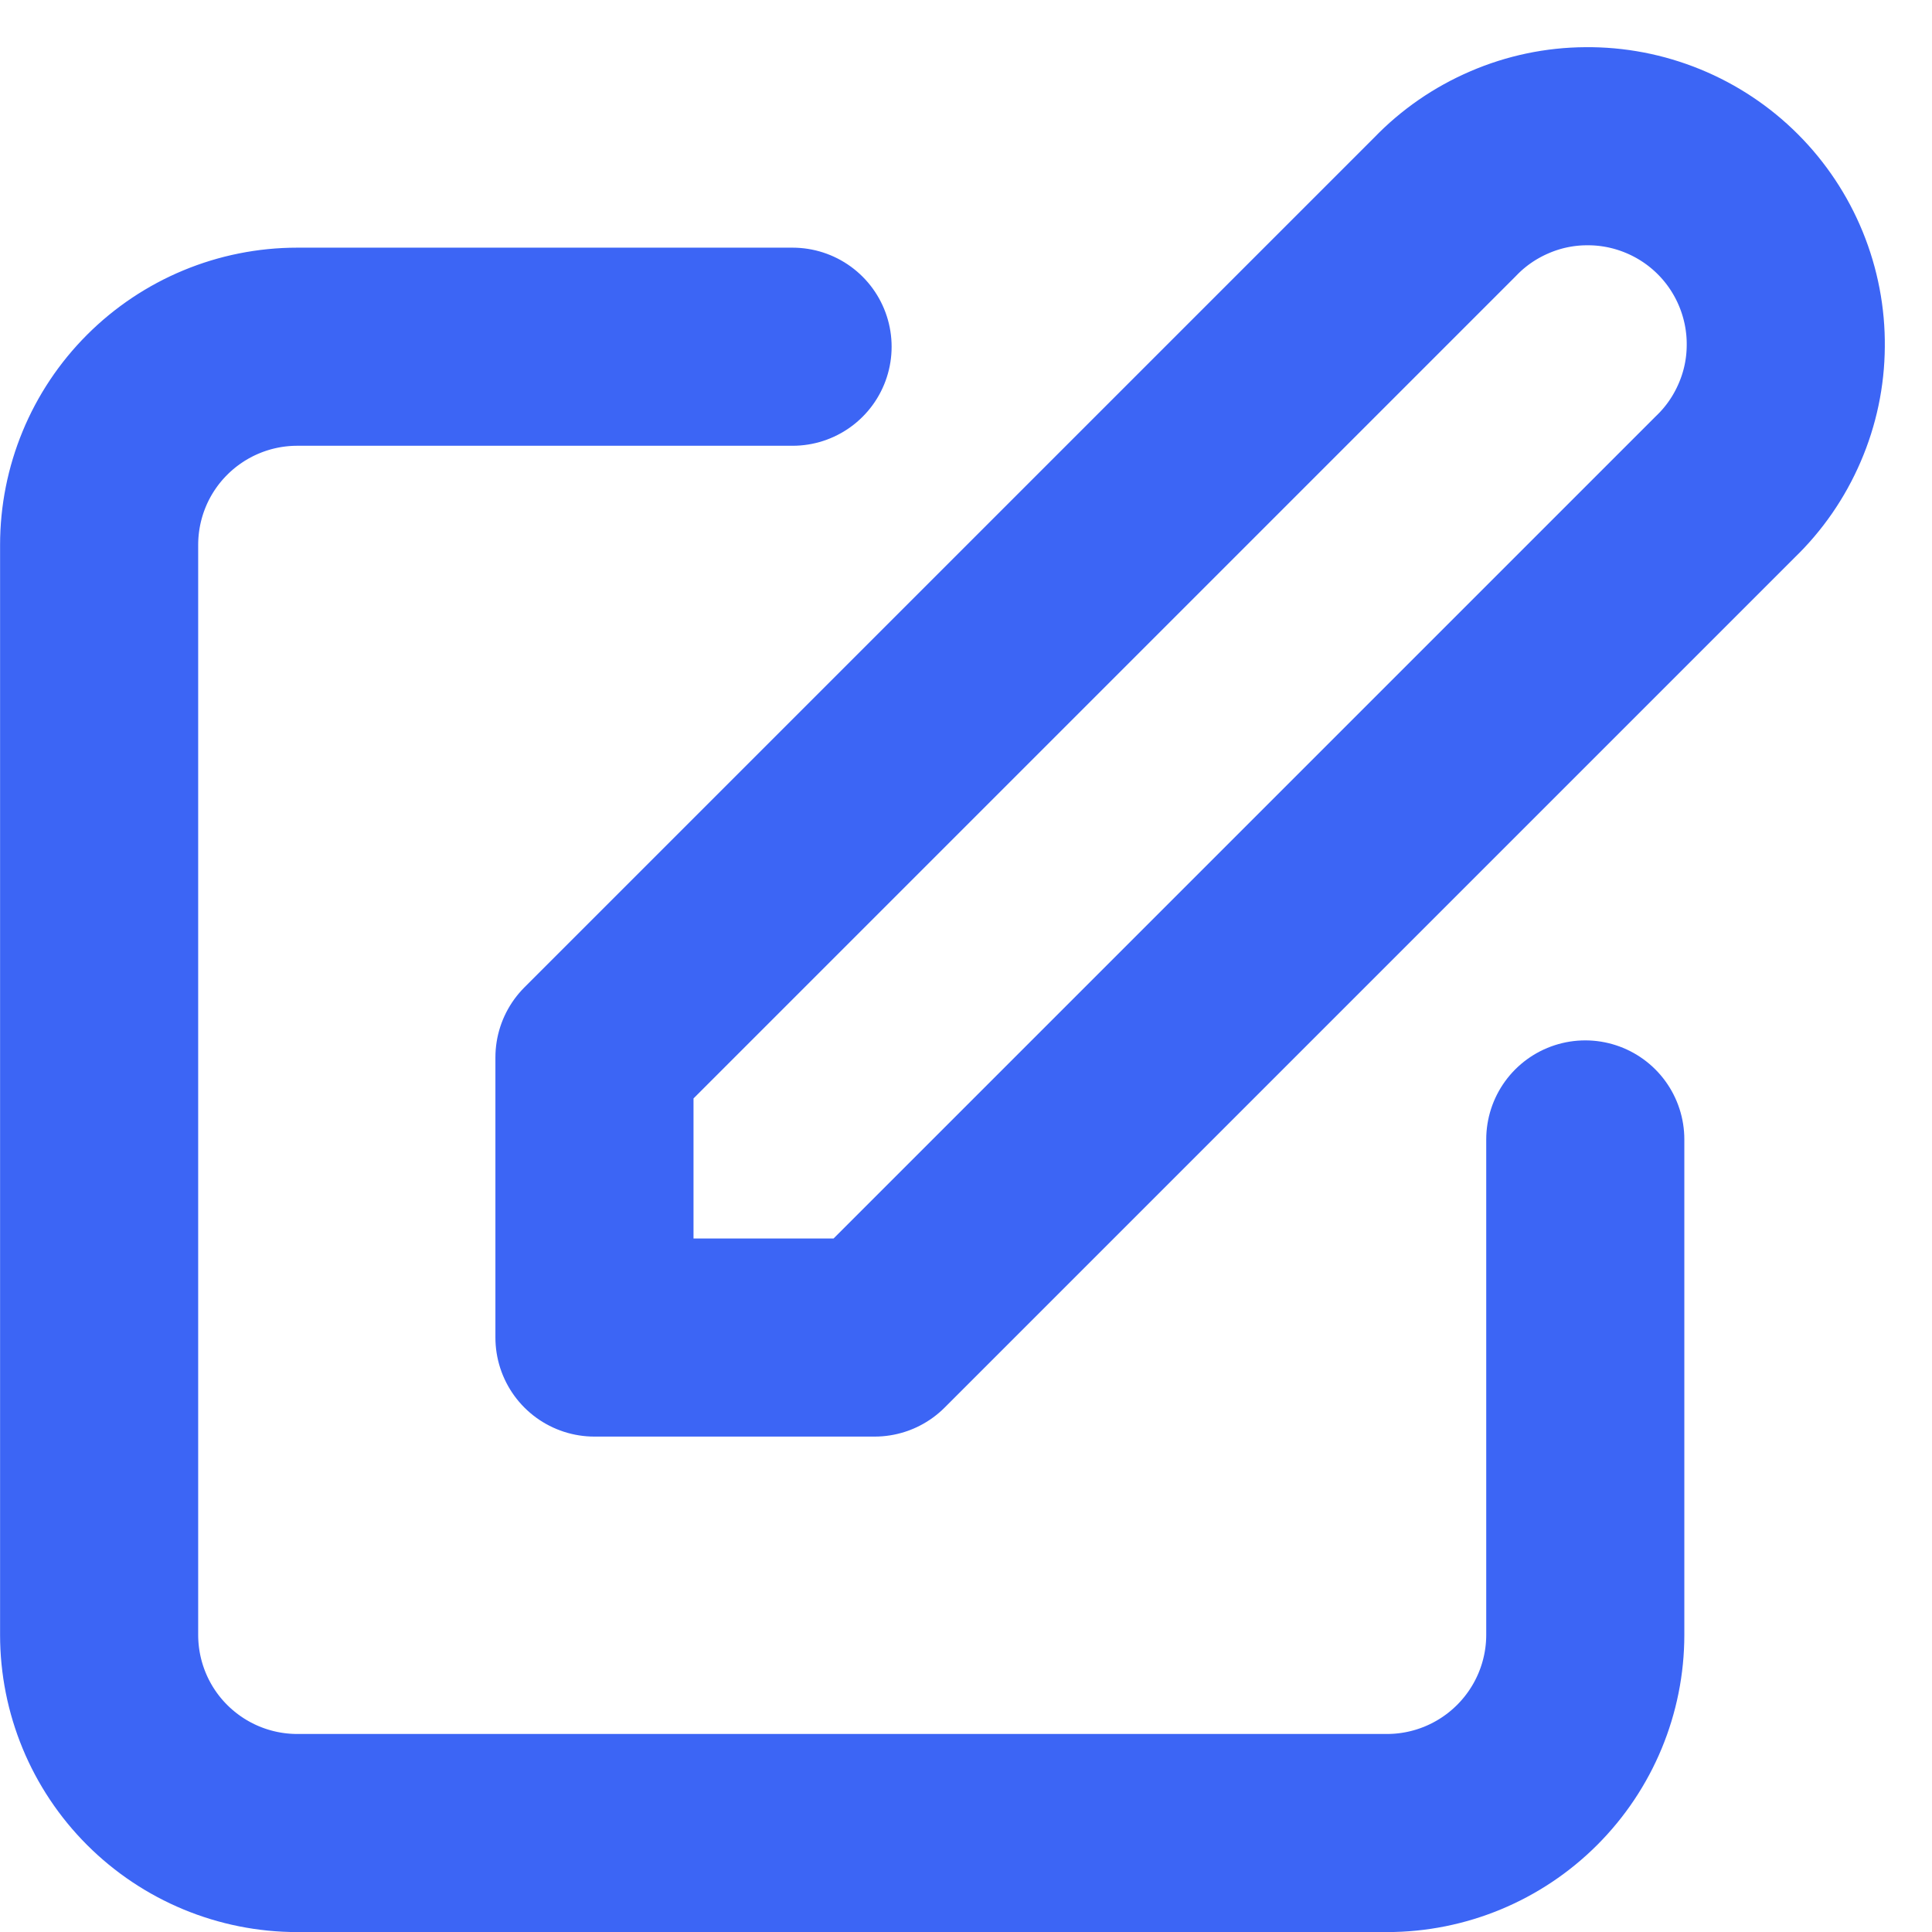
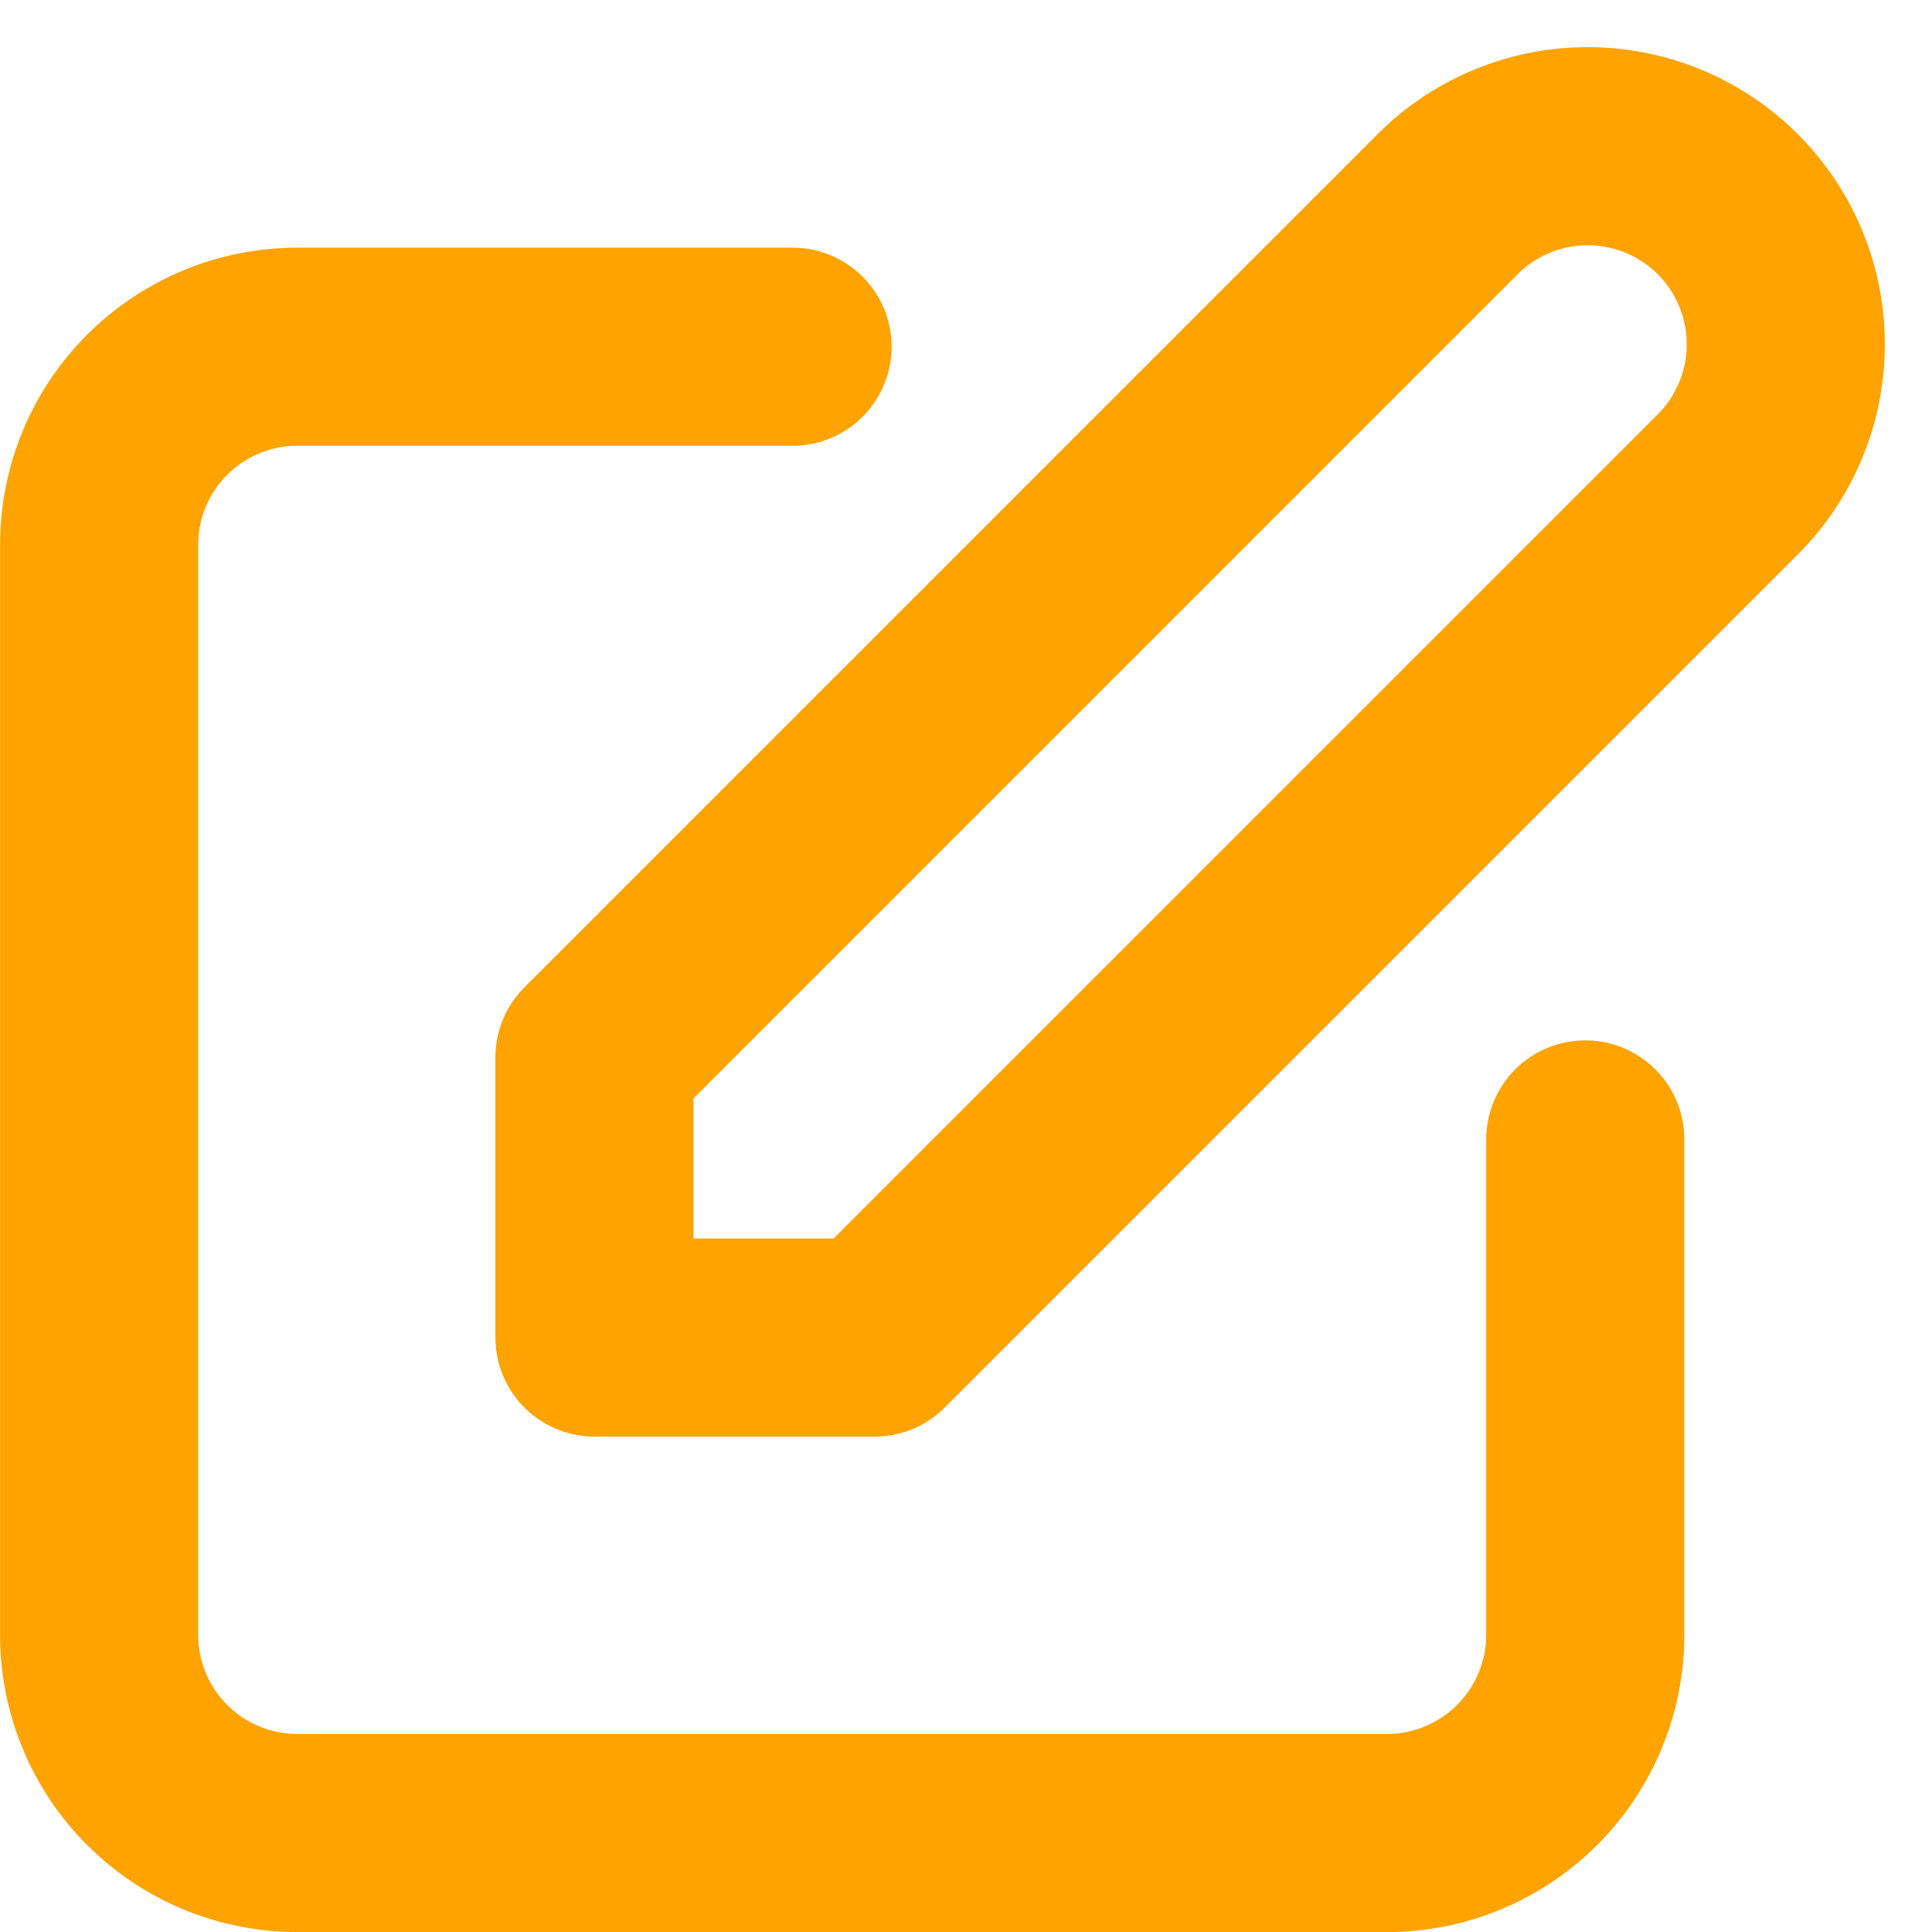
<svg xmlns="http://www.w3.org/2000/svg" width="13" height="13" viewBox="0 0 13 13" fill="none">
-   <path d="M5.333 2.333H2C1.646 2.333 1.307 2.474 1.057 2.724C0.807 2.974 0.667 3.313 0.667 3.667V11C0.667 11.354 0.807 11.693 1.057 11.943C1.307 12.193 1.646 12.334 2 12.334H9.333C9.687 12.334 10.026 12.193 10.276 11.943C10.526 11.693 10.667 11.354 10.667 11V7.667M9.724 1.391C9.847 1.263 9.994 1.162 10.157 1.092C10.319 1.022 10.494 0.985 10.671 0.984C10.848 0.982 11.024 1.016 11.188 1.083C11.352 1.15 11.501 1.249 11.626 1.374C11.751 1.499 11.85 1.648 11.917 1.812C11.984 1.976 12.018 2.152 12.016 2.329C12.015 2.506 11.978 2.681 11.908 2.843C11.838 3.006 11.737 3.153 11.609 3.276L5.885 9H4V7.115L9.724 1.391Z" stroke="#3C65F5" stroke-width="1.333" stroke-linecap="round" stroke-linejoin="round" />
+   <path d="M5.333 2.333H2C1.646 2.333 1.307 2.474 1.057 2.724C0.807 2.974 0.667 3.313 0.667 3.667V11C0.667 11.354 0.807 11.693 1.057 11.943C1.307 12.193 1.646 12.334 2 12.334H9.333C9.687 12.334 10.026 12.193 10.276 11.943C10.526 11.693 10.667 11.354 10.667 11V7.667M9.724 1.391C9.847 1.263 9.994 1.162 10.157 1.092C10.319 1.022 10.494 0.985 10.671 0.984C10.848 0.982 11.024 1.016 11.188 1.083C11.352 1.15 11.501 1.249 11.626 1.374C11.751 1.499 11.85 1.648 11.917 1.812C11.984 1.976 12.018 2.152 12.016 2.329C12.015 2.506 11.978 2.681 11.908 2.843C11.838 3.006 11.737 3.153 11.609 3.276L5.885 9H4V7.115L9.724 1.391Z" stroke="#ffa300" stroke-width="1.333" stroke-linecap="round" stroke-linejoin="round" />
</svg>
